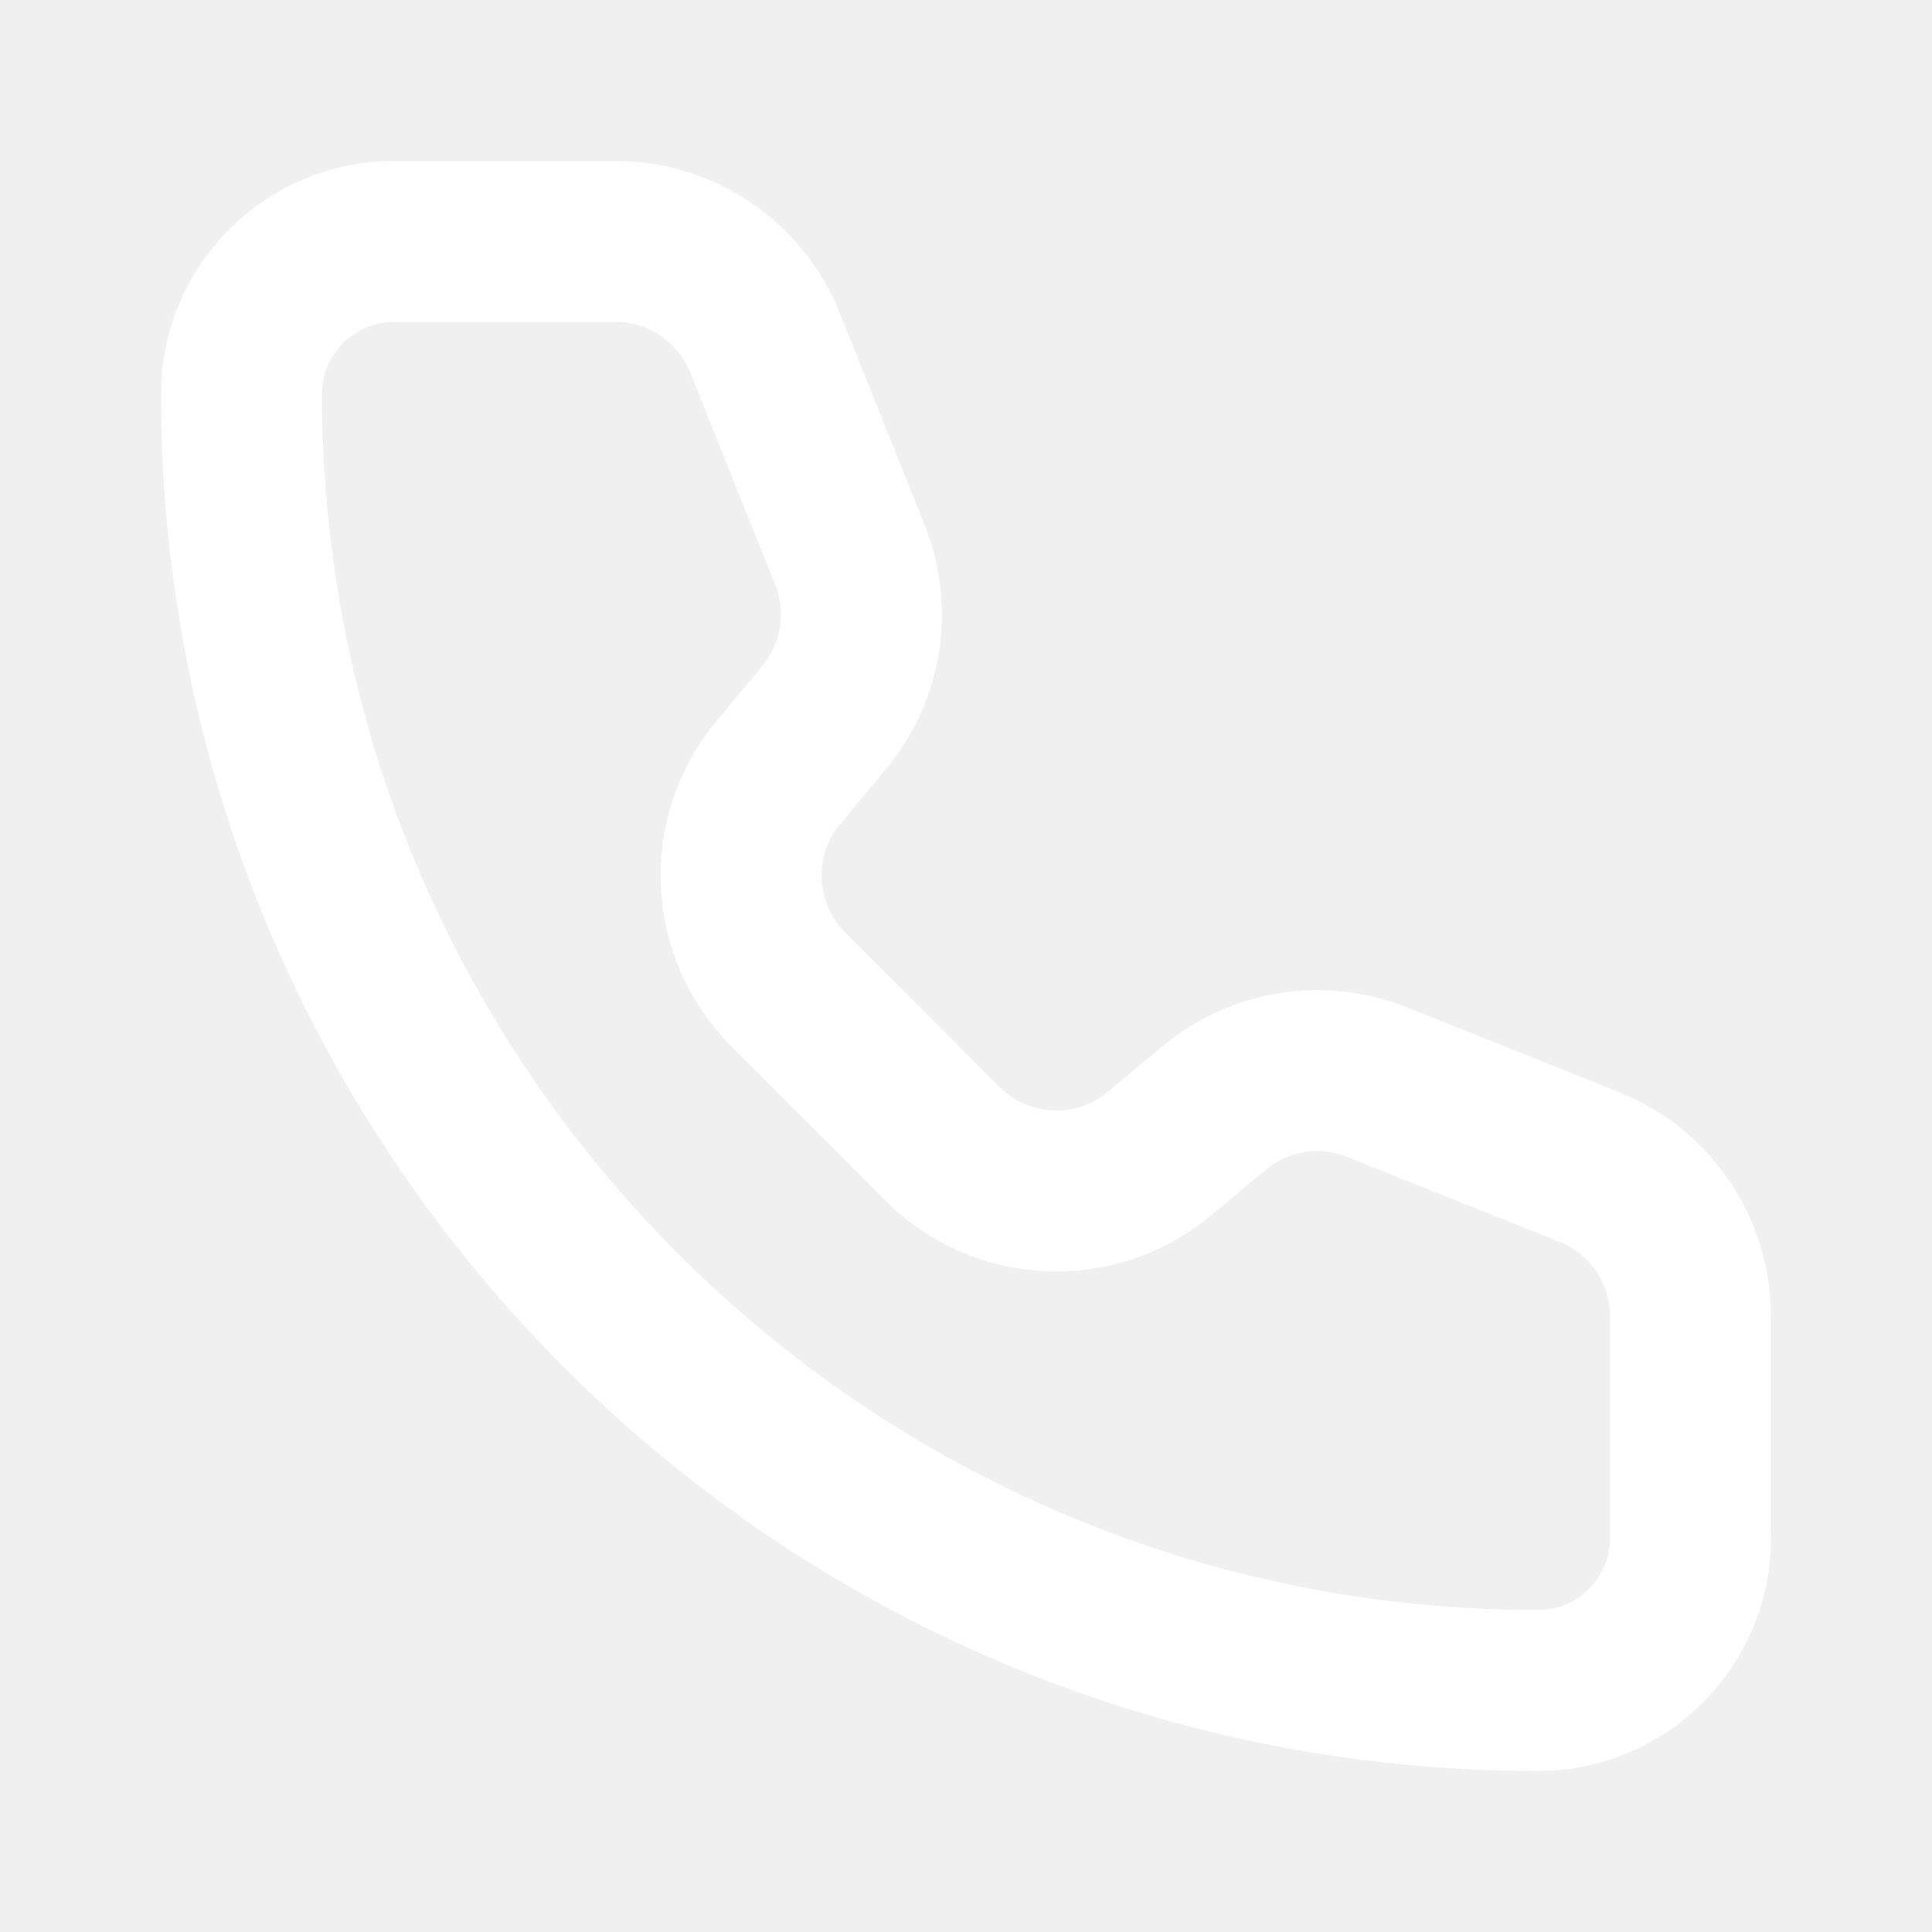
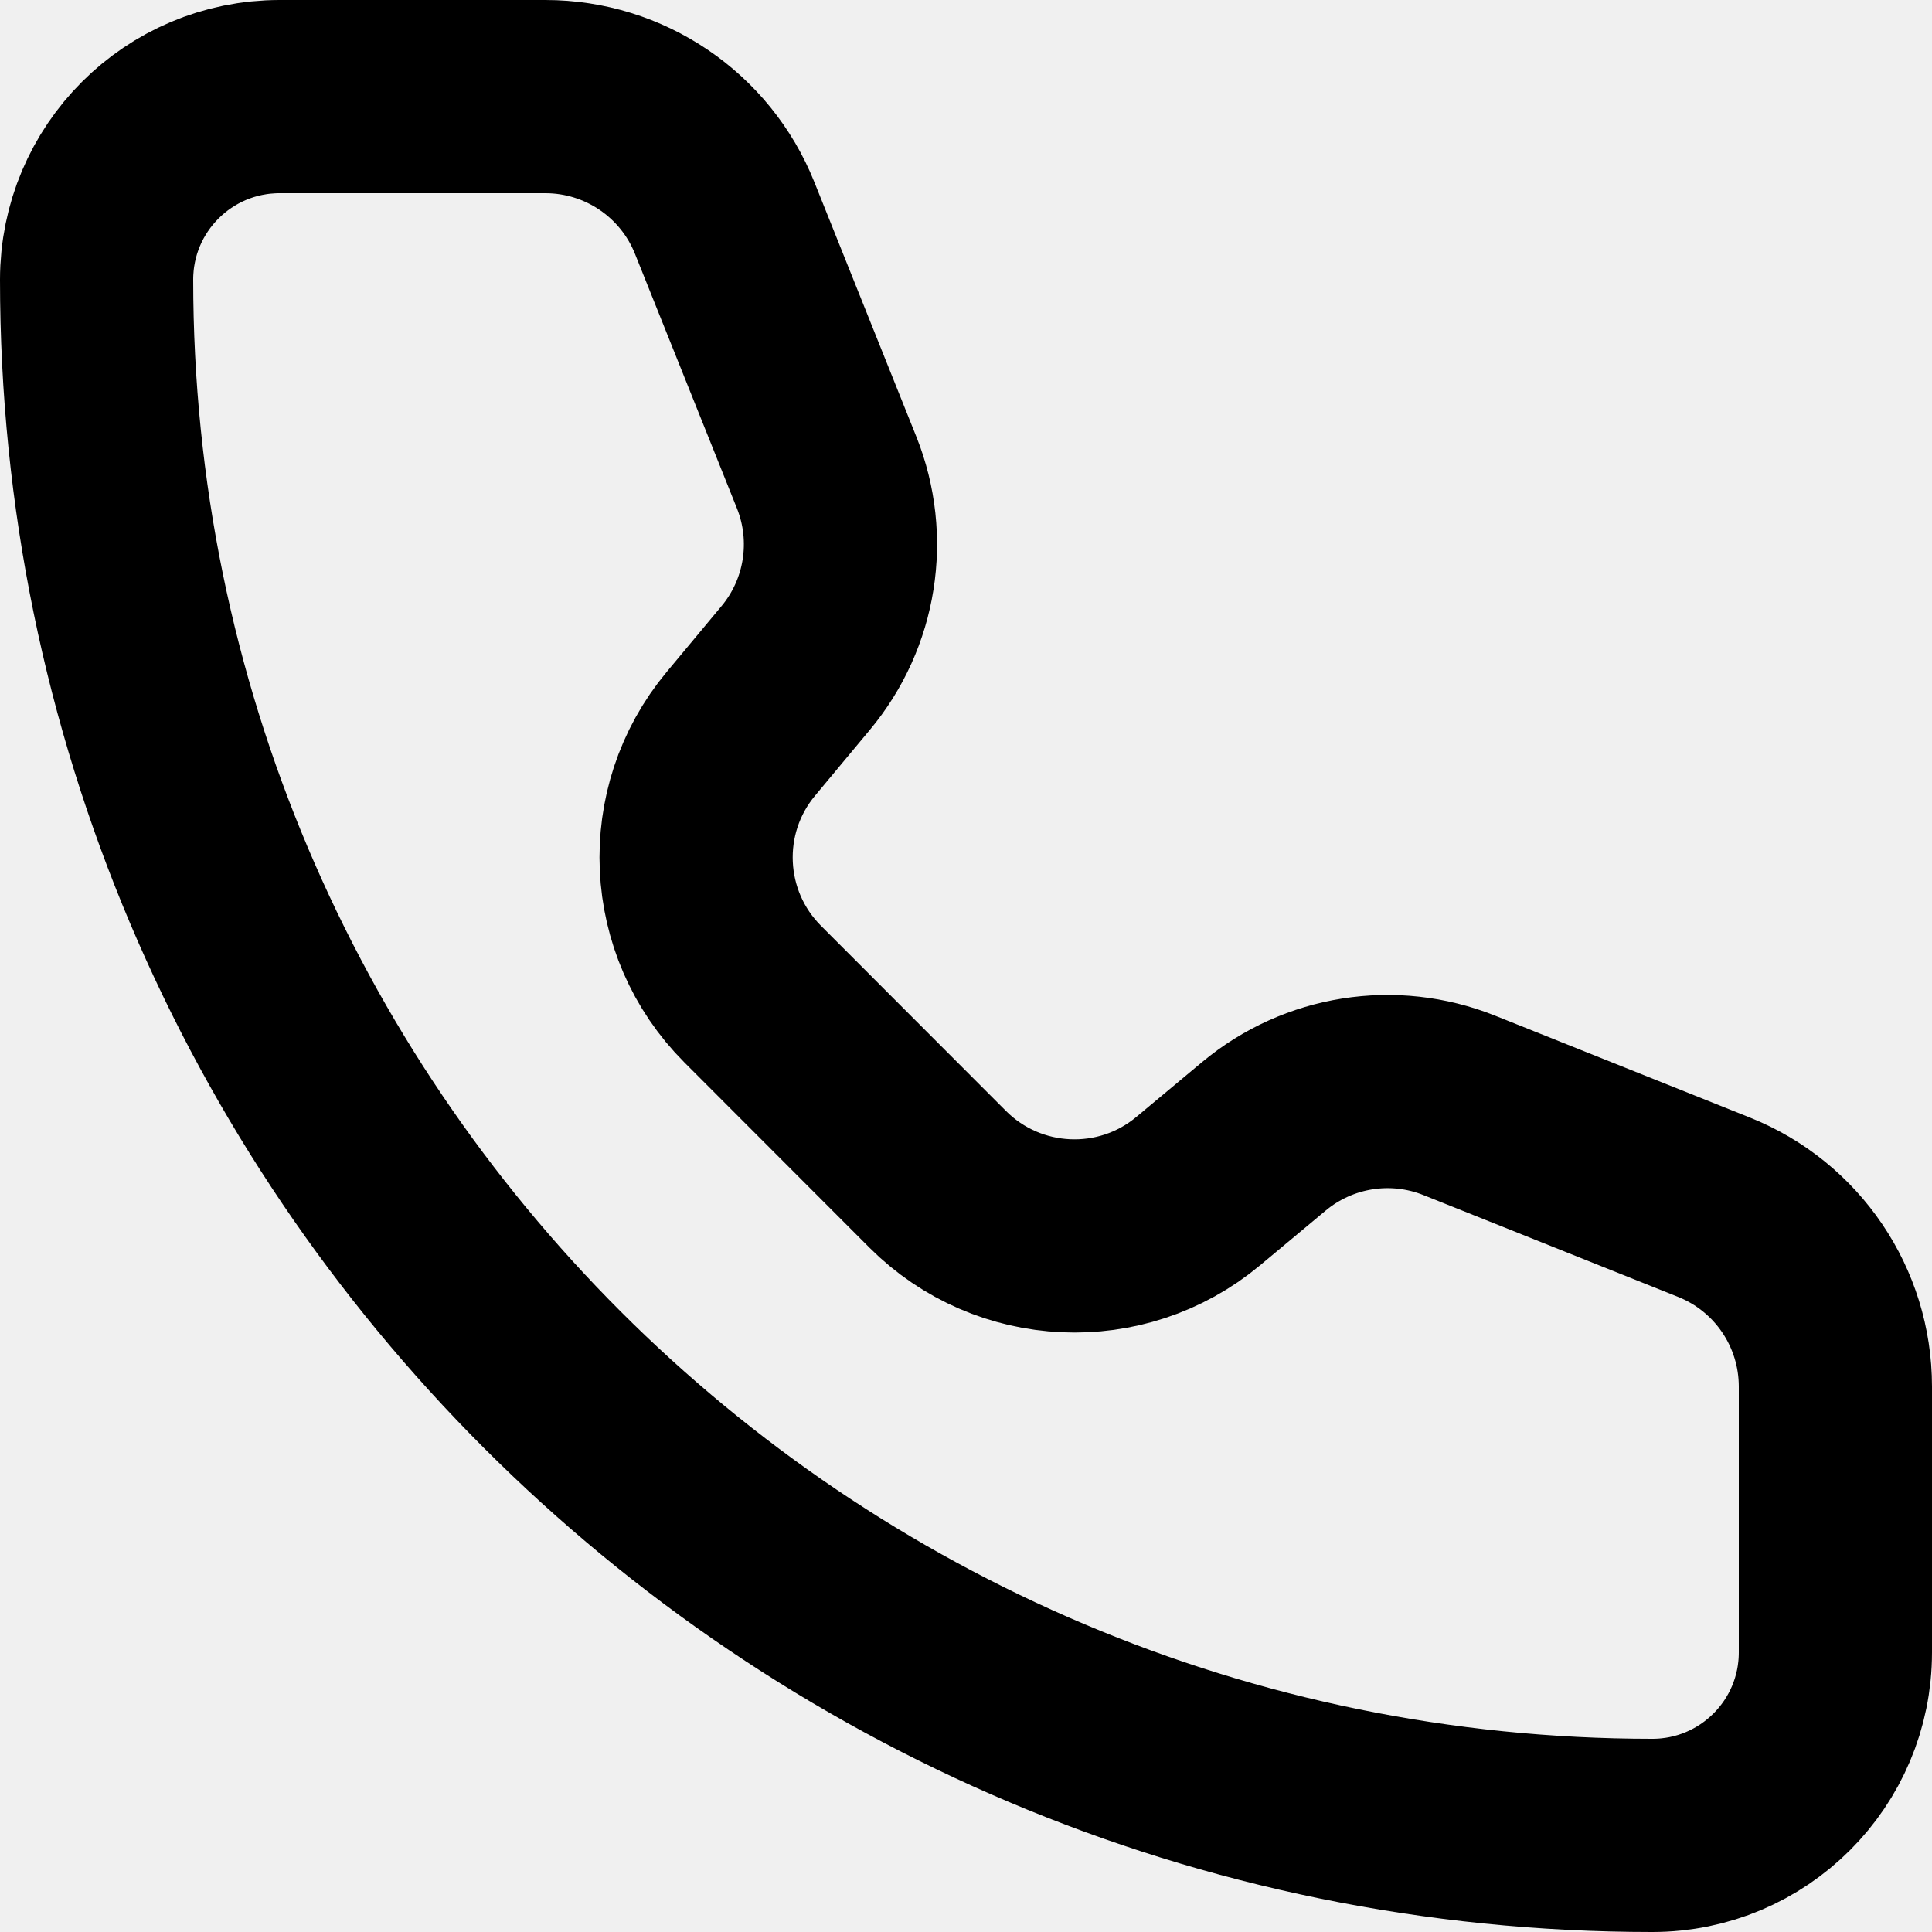
- <svg xmlns="http://www.w3.org/2000/svg" width="24" height="24" viewBox="0 0 24 24" fill="none">
-   <g id="Communication / Phone">
-     <path id="Vector" d="M9.502 4.257C9.199 3.498 8.463 3 7.646 3H4.895C3.848 3 3 3.848 3 4.895C3 13.789 10.211 21 19.105 21C20.152 21 21 20.152 21 19.105L21 16.354C21 15.536 20.503 14.801 19.743 14.497L17.107 13.443C16.425 13.17 15.648 13.293 15.084 13.763L14.403 14.331C13.609 14.993 12.44 14.94 11.708 14.209L9.792 12.291C9.061 11.56 9.007 10.391 9.669 9.597L10.236 8.916C10.707 8.352 10.831 7.575 10.558 6.893L9.502 4.257Z" stroke="white" stroke-width="2" stroke-linecap="round" stroke-linejoin="round" />
-   </g>
+ <svg xmlns="http://www.w3.org/2000/svg" width="20" height="20" viewBox="0 0 20 20" fill="none">
+   <path d="M7.502 2.257C7.199 1.498 6.463 1 5.646 1H2.895C1.848 1 1 1.848 1 2.895C1 11.789 8.211 19 17.105 19C18.152 19 19 18.152 19 17.105L19 14.354C19 13.536 18.503 12.801 17.743 12.497L15.107 11.443C14.425 11.17 13.648 11.293 13.084 11.763L12.403 12.331C11.609 12.993 10.44 12.94 9.708 12.209L7.792 10.291C7.061 9.56 7.007 8.391 7.669 7.597L8.236 6.916C8.707 6.352 8.83 5.575 8.558 4.893L7.502 2.257Z" stroke="black" stroke-width="2" stroke-linecap="round" stroke-linejoin="round" />
</svg>
